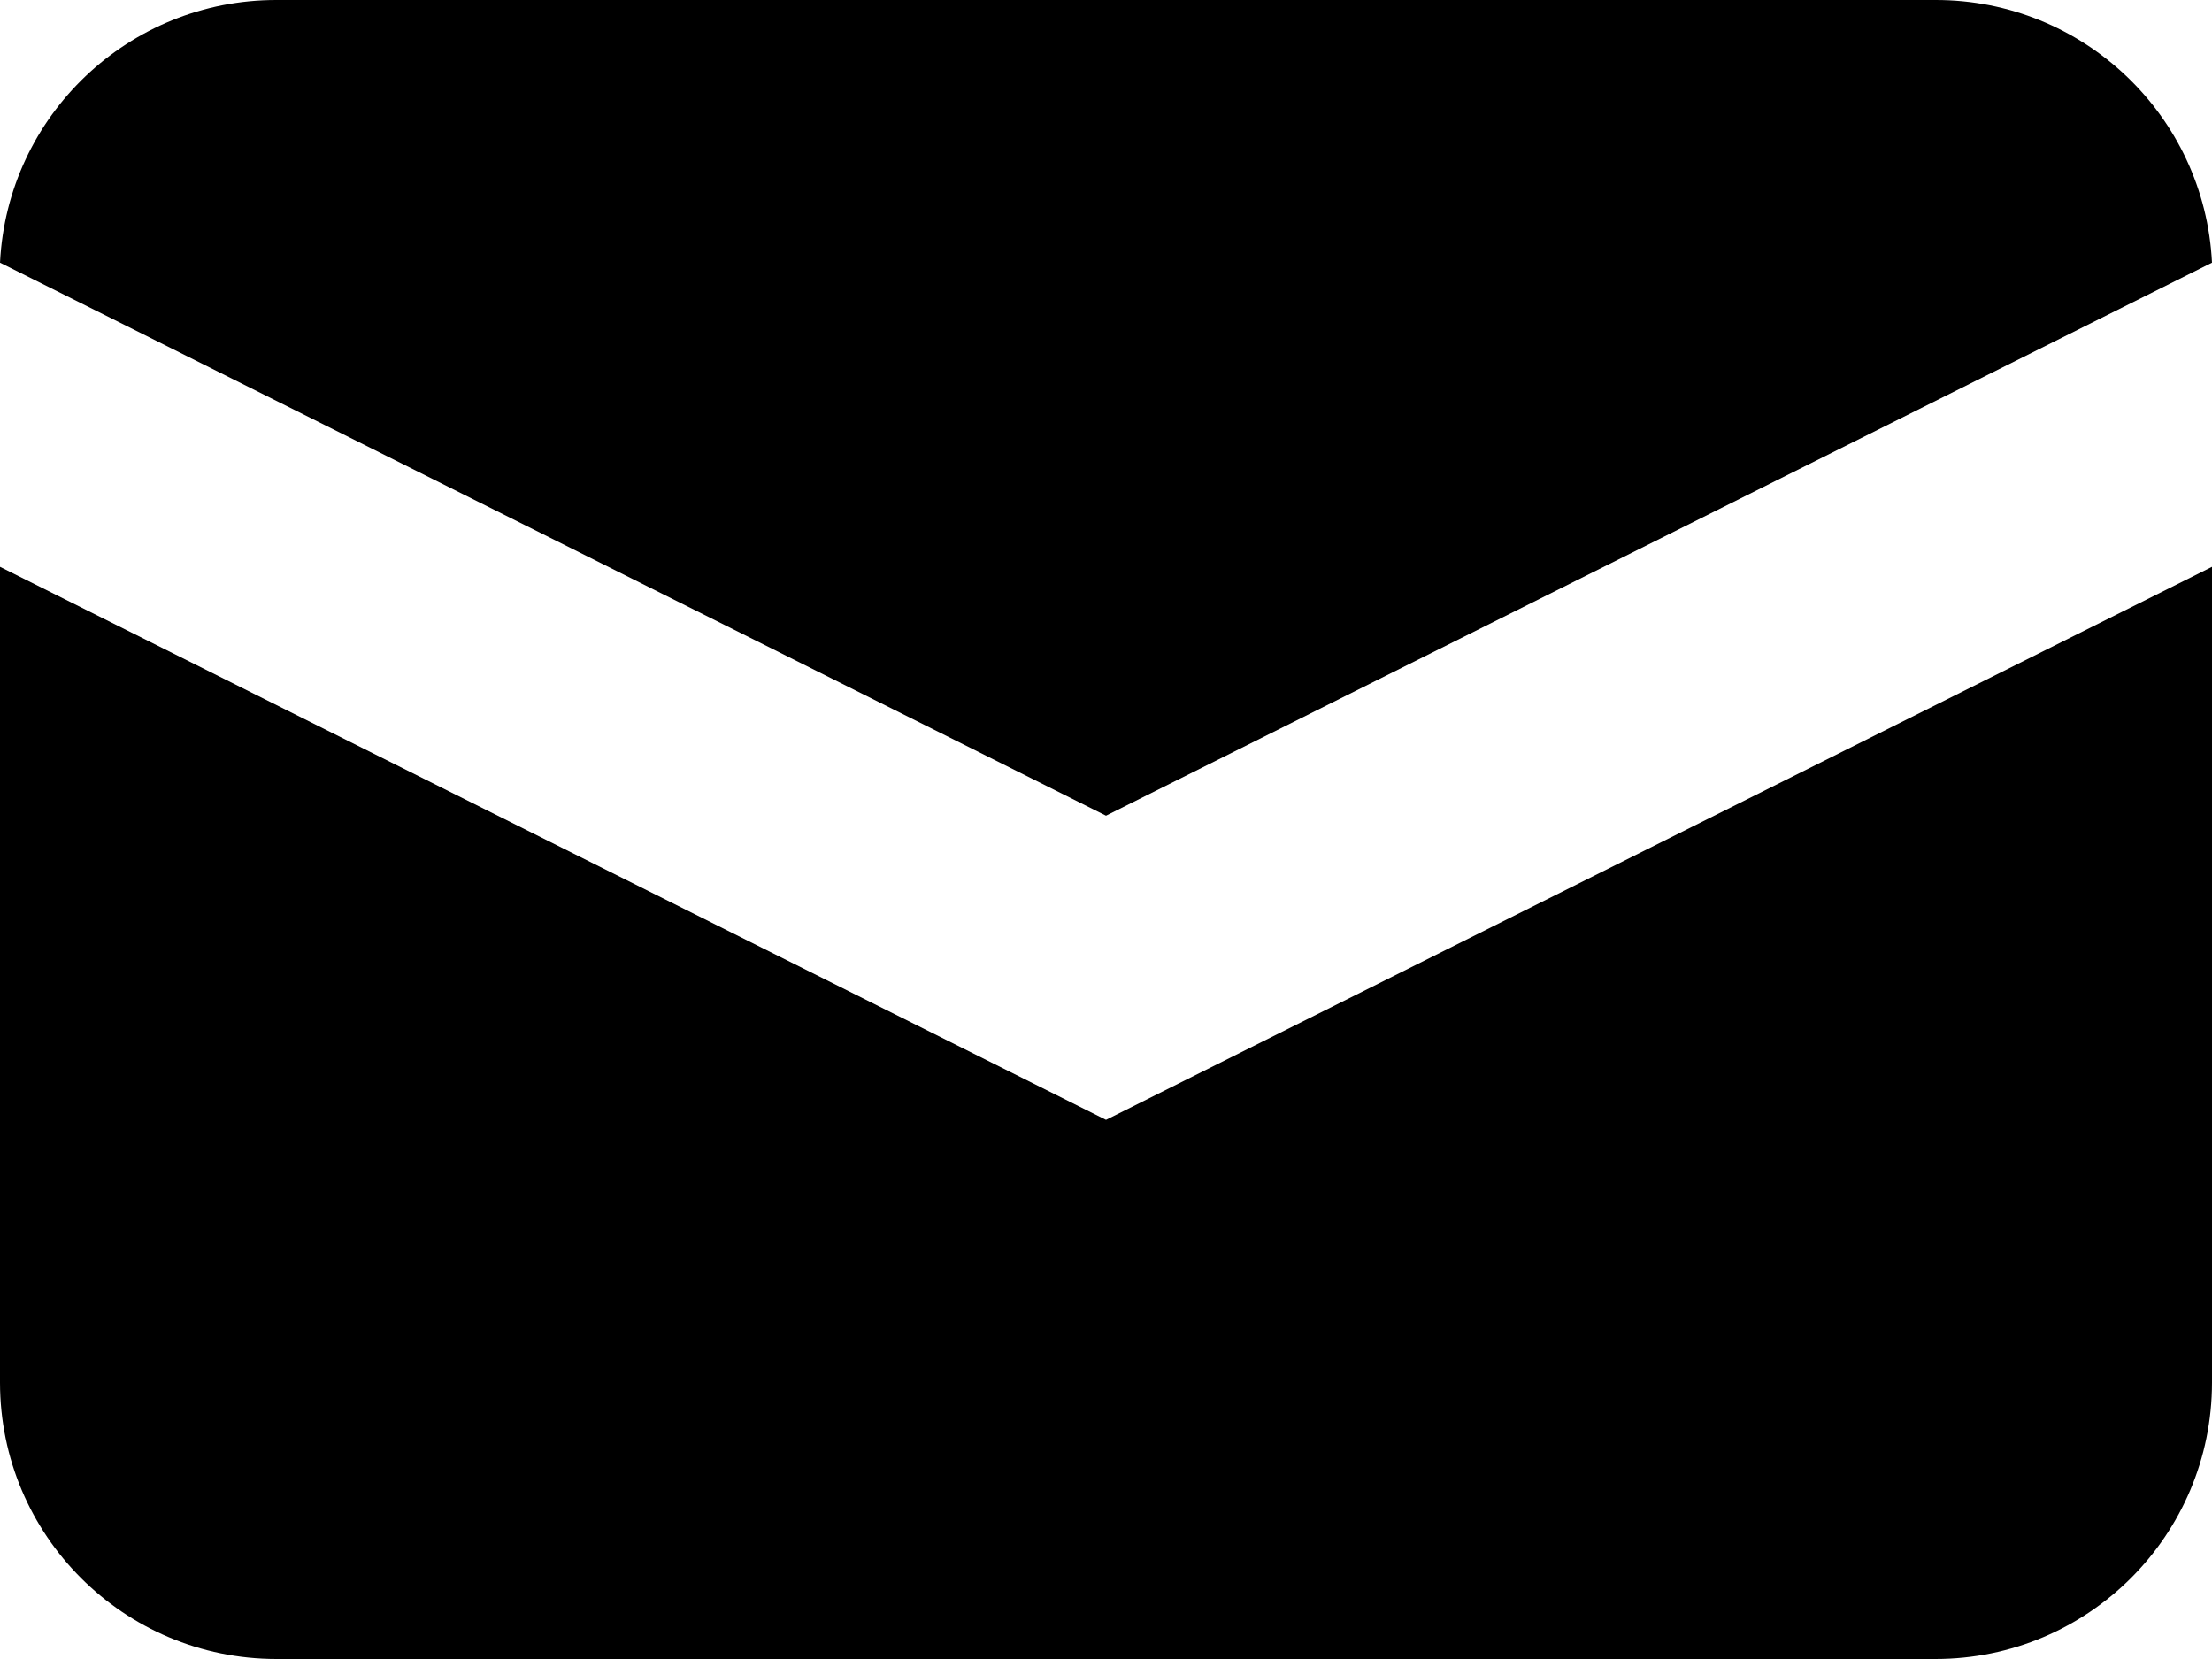
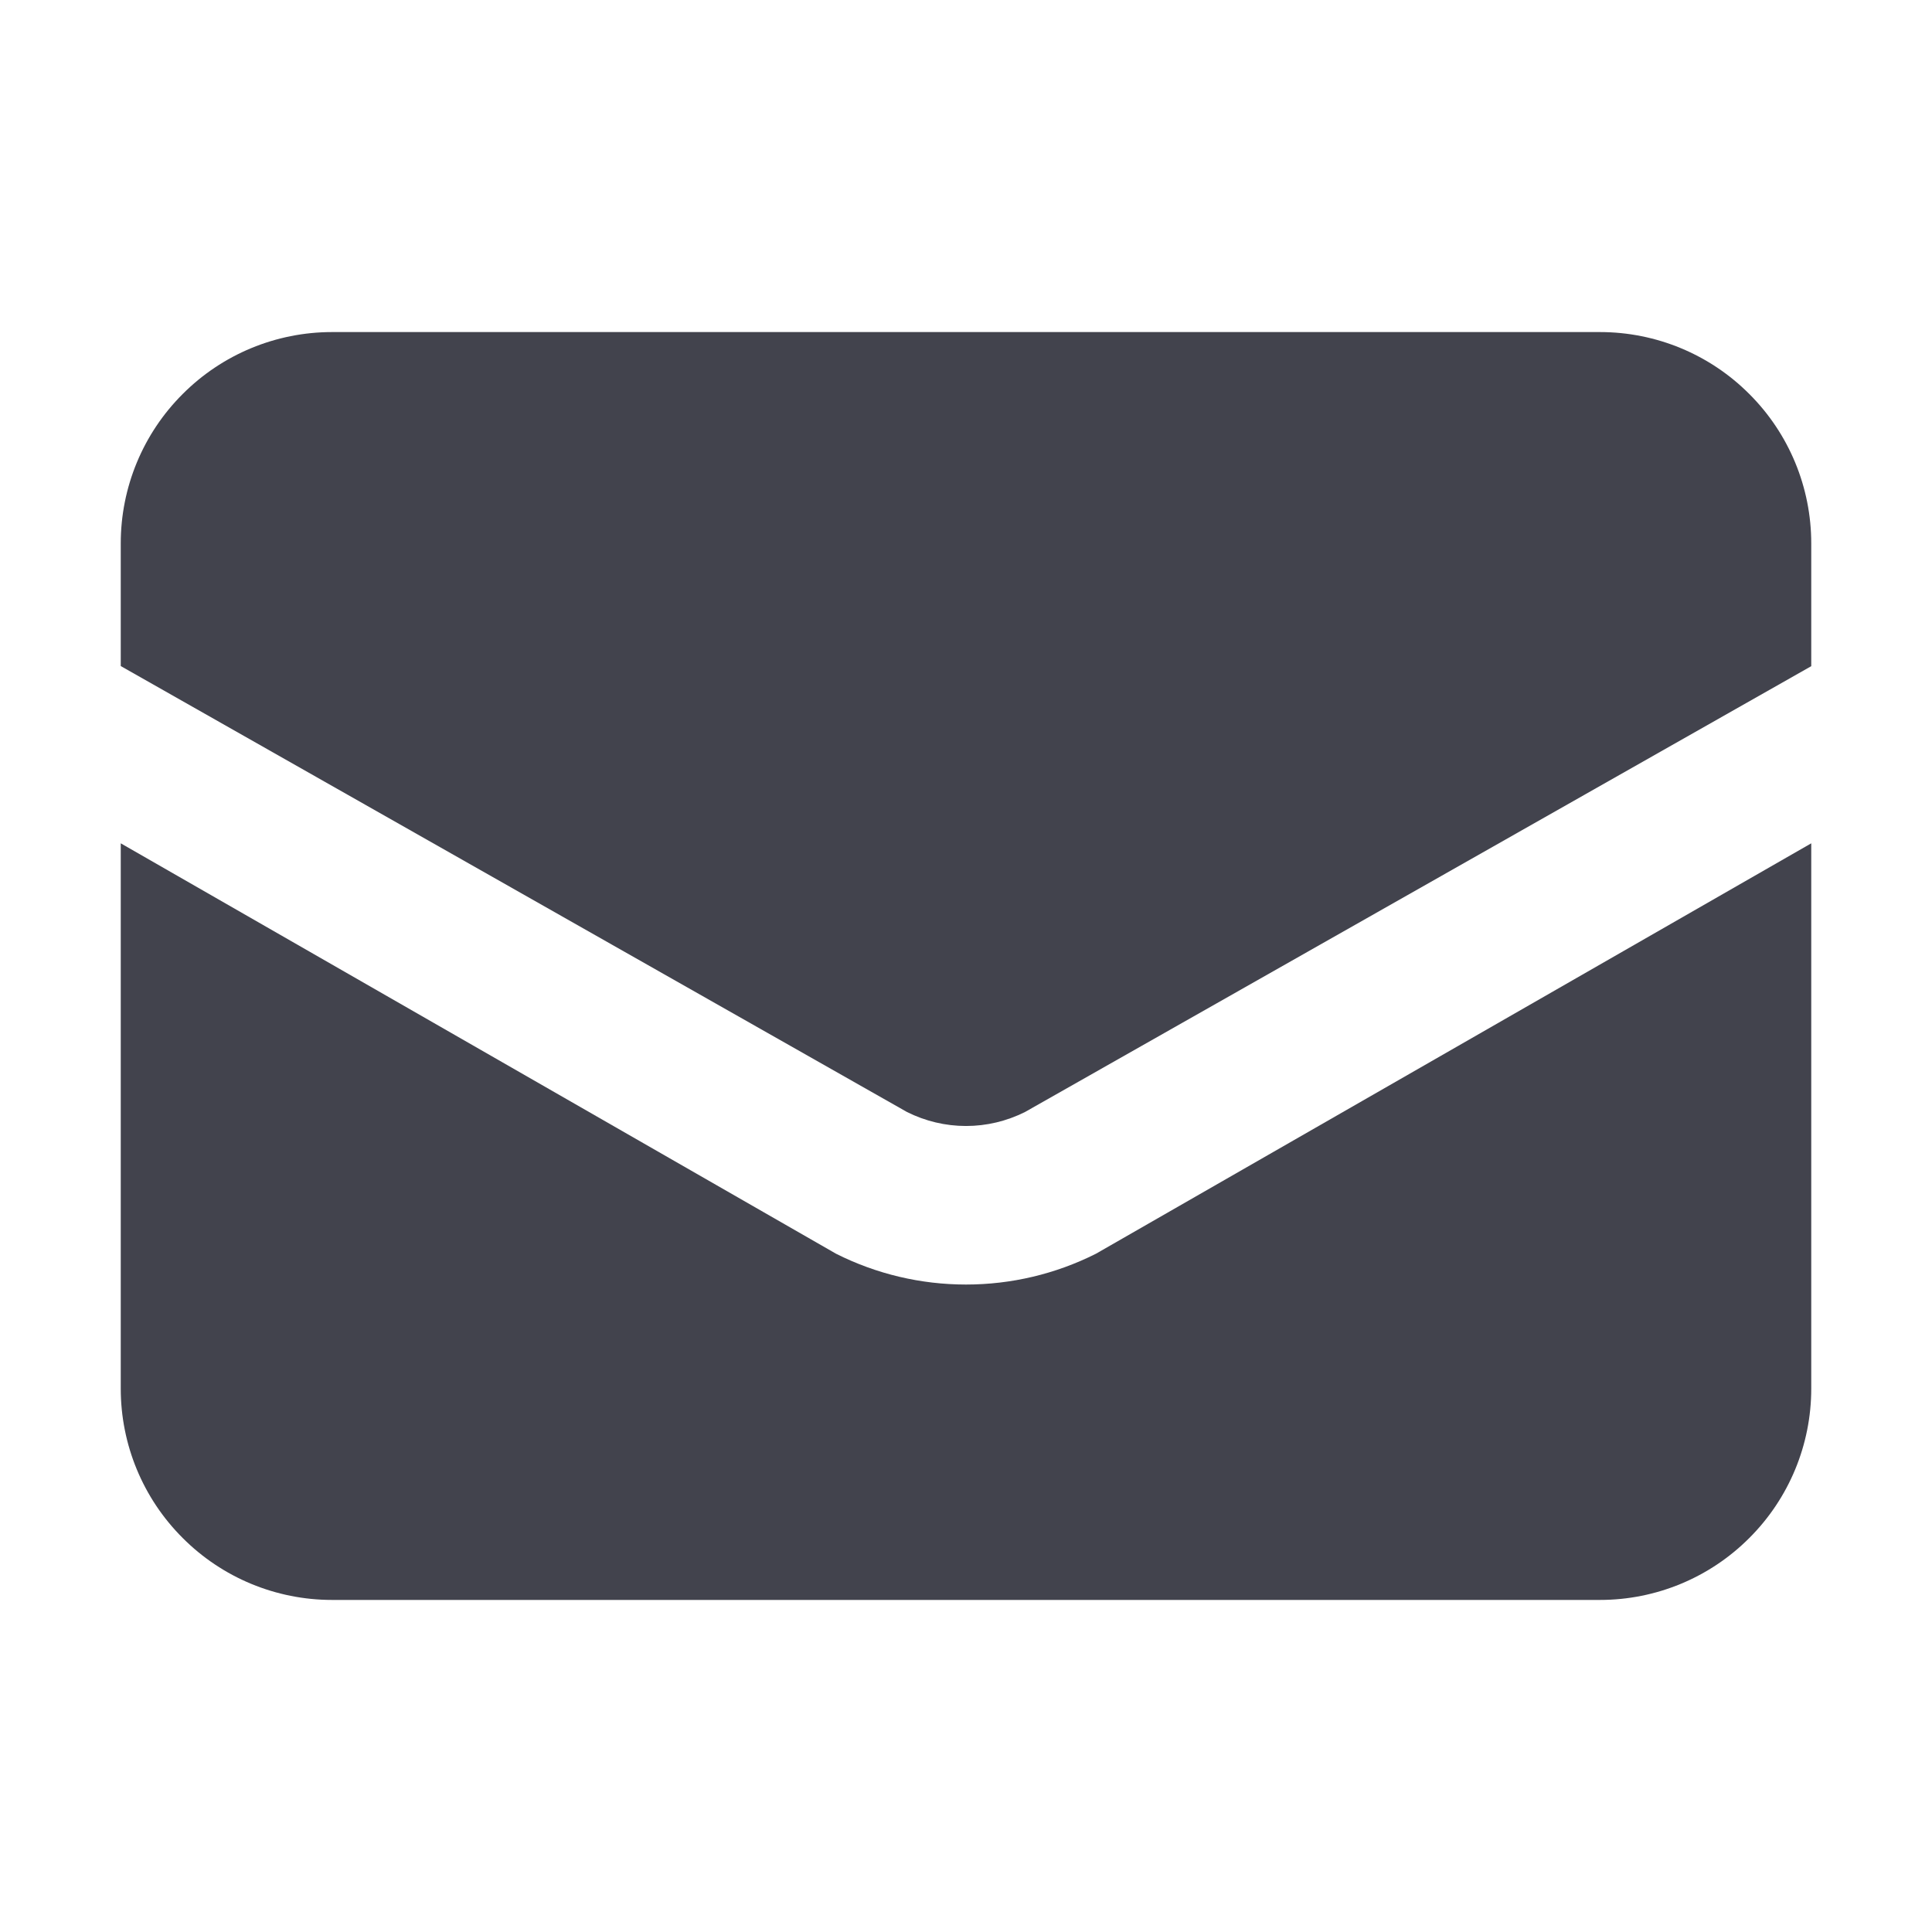
- <svg xmlns="http://www.w3.org/2000/svg" fill="none" viewBox="0 0 16 12">
-   <path fill="currentColor" d="m0 1.9 8 4 8-4A2 2 0 0 0 14 0H2a2 2 0 0 0-2 1.9Z" />
-   <path fill="currentColor" d="m16 4.1-8 4-8-4V10a2 2 0 0 0 2 2h12a2 2 0 0 0 2-2V4.1Z" />
+ <svg xmlns="http://www.w3.org/2000/svg" width="16" height="16" viewBox="0 0 16 16" fill="currentColor">
+   <path d="M2.75 2.75C2.286 2.75 1.841 2.934 1.513 3.263C1.184 3.591 1 4.036 1 4.5V5.516L7.511 9.209C7.663 9.285 7.83 9.325 8 9.325C8.17 9.325 8.337 9.285 8.489 9.209L15 5.517V4.5C15 4.036 14.816 3.591 14.487 3.263C14.159 2.934 13.714 2.75 13.25 2.75H2.75Z" fill="#42434D" />
+   <path d="M15 6.984L9.076 10.383C8.742 10.551 8.374 10.638 8 10.638C7.626 10.638 7.258 10.551 6.924 10.383L1 6.984V11.5C1 11.964 1.184 12.409 1.513 12.737C1.841 13.066 2.286 13.25 2.75 13.25H13.25C13.714 13.25 14.159 13.066 14.487 12.737C14.816 12.409 15 11.964 15 11.5V6.984Z" fill="#42434D" />
</svg>
